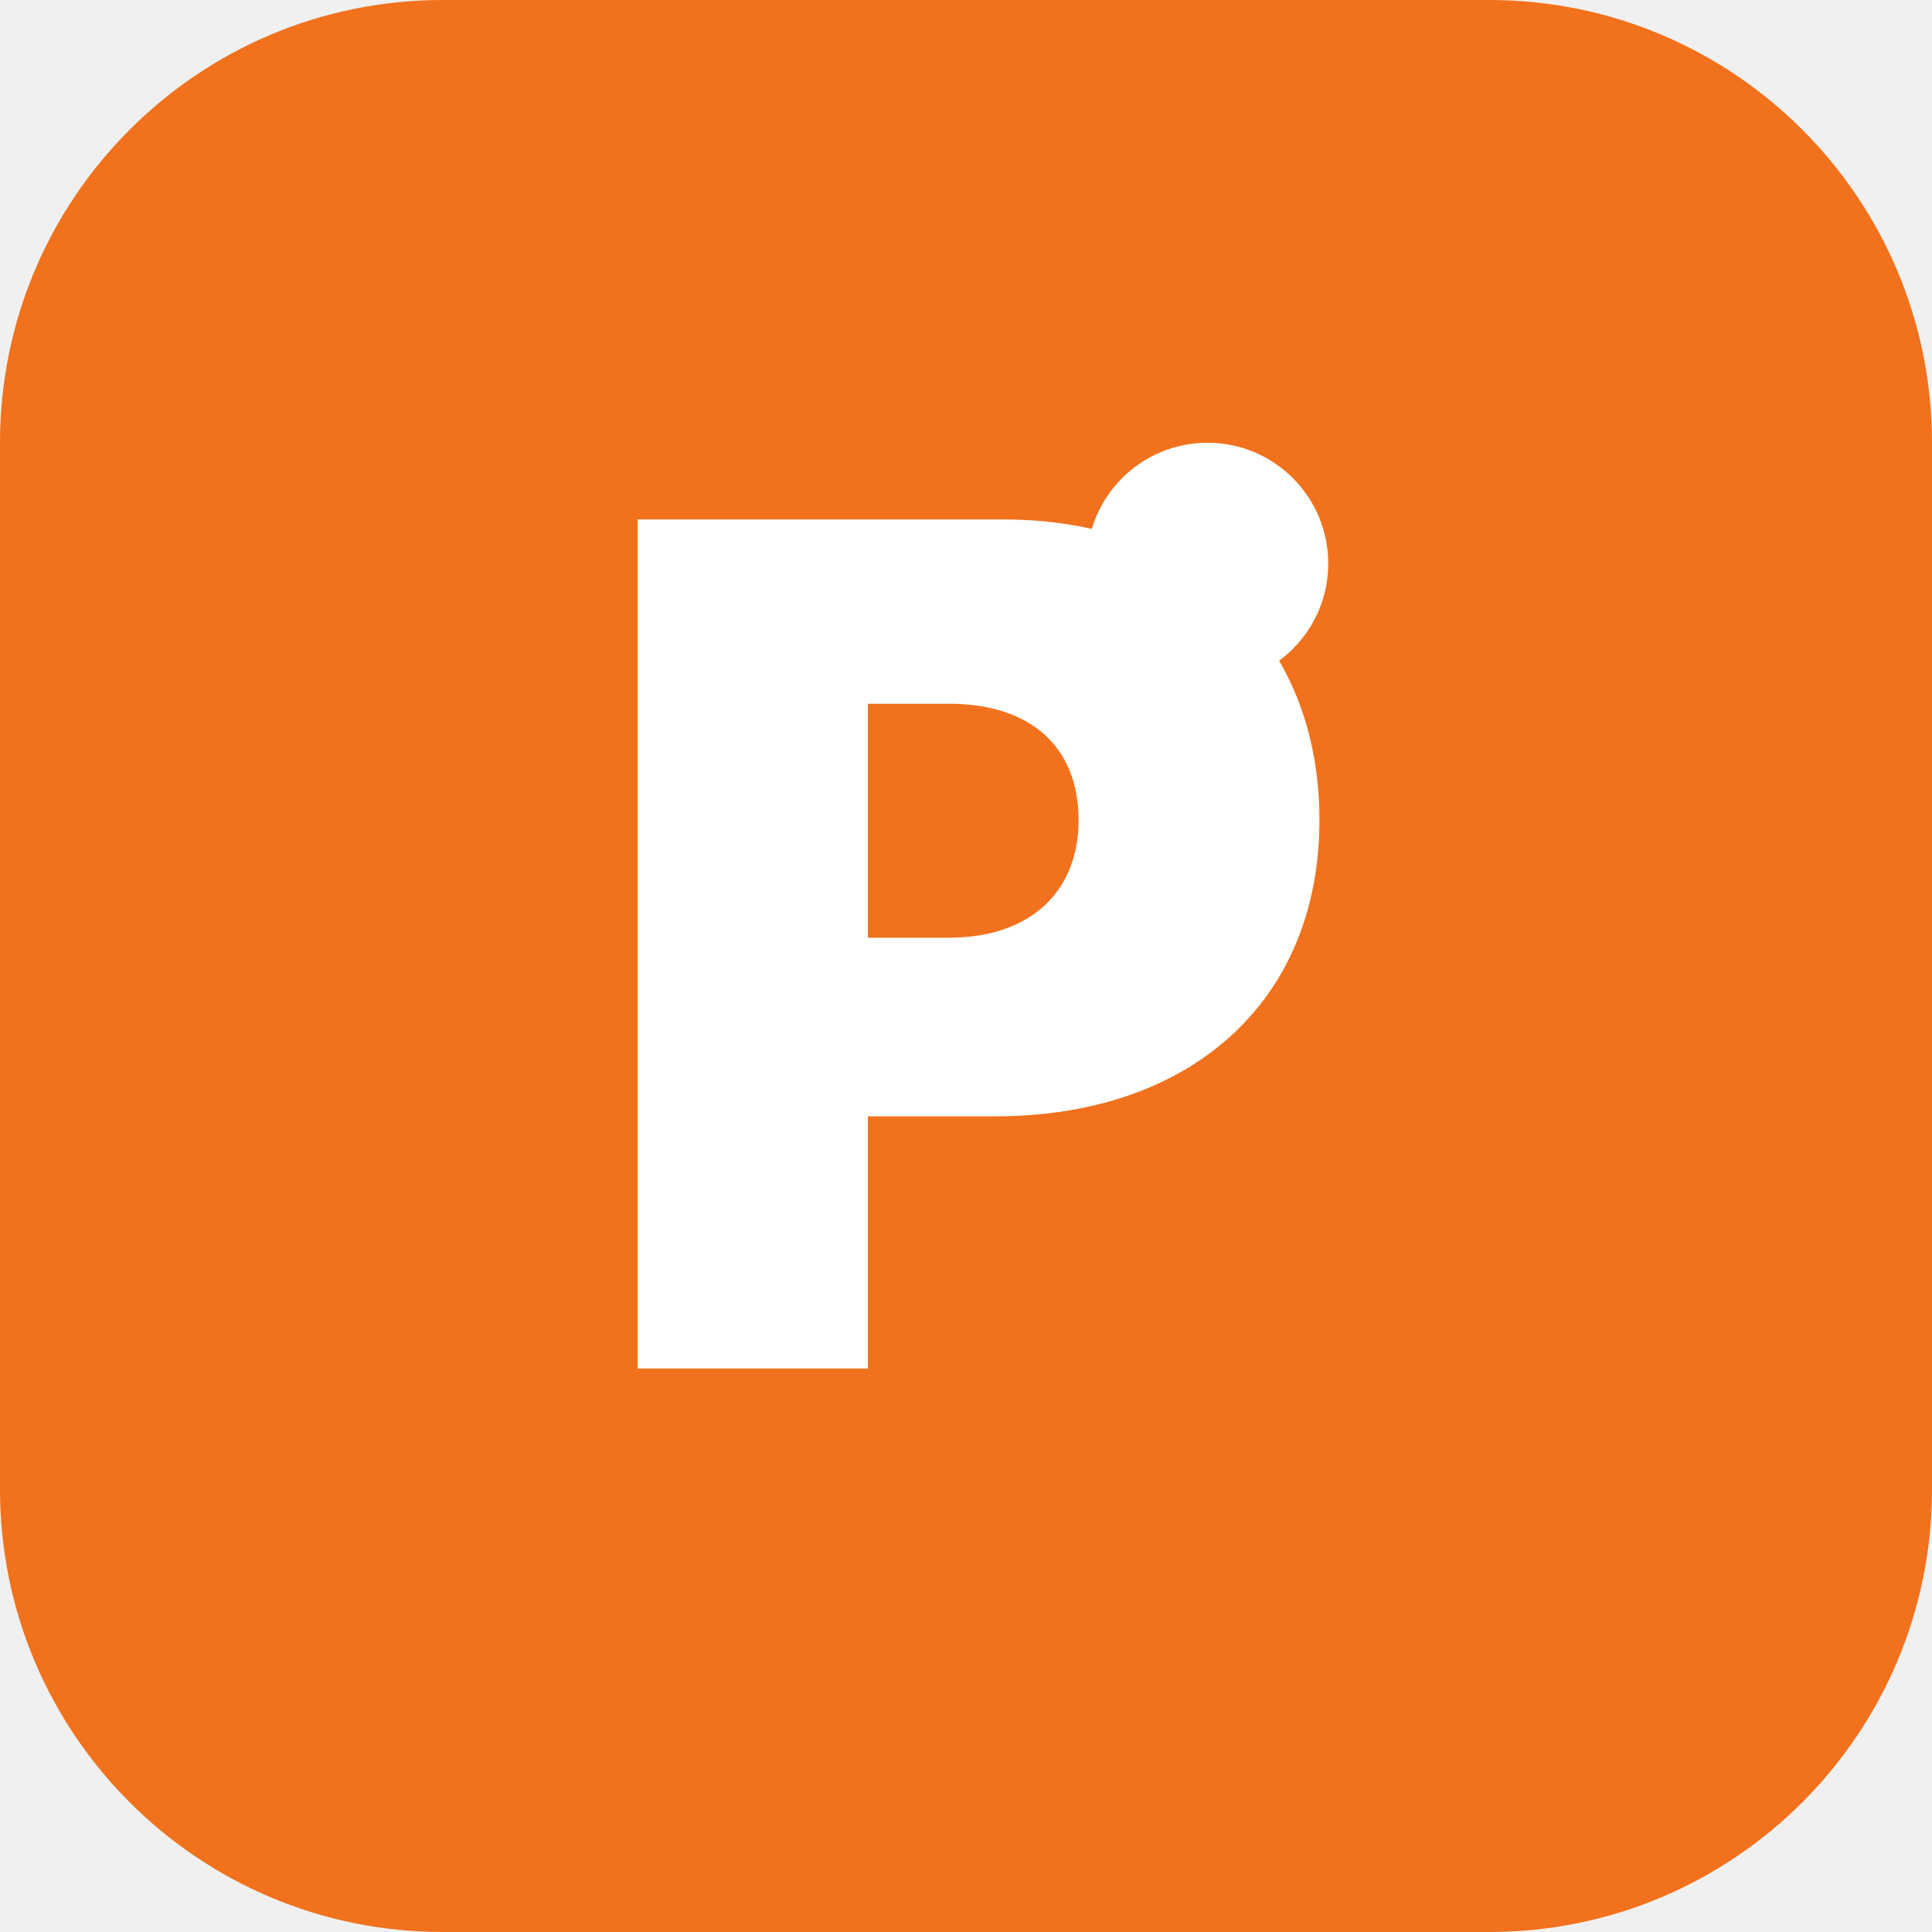
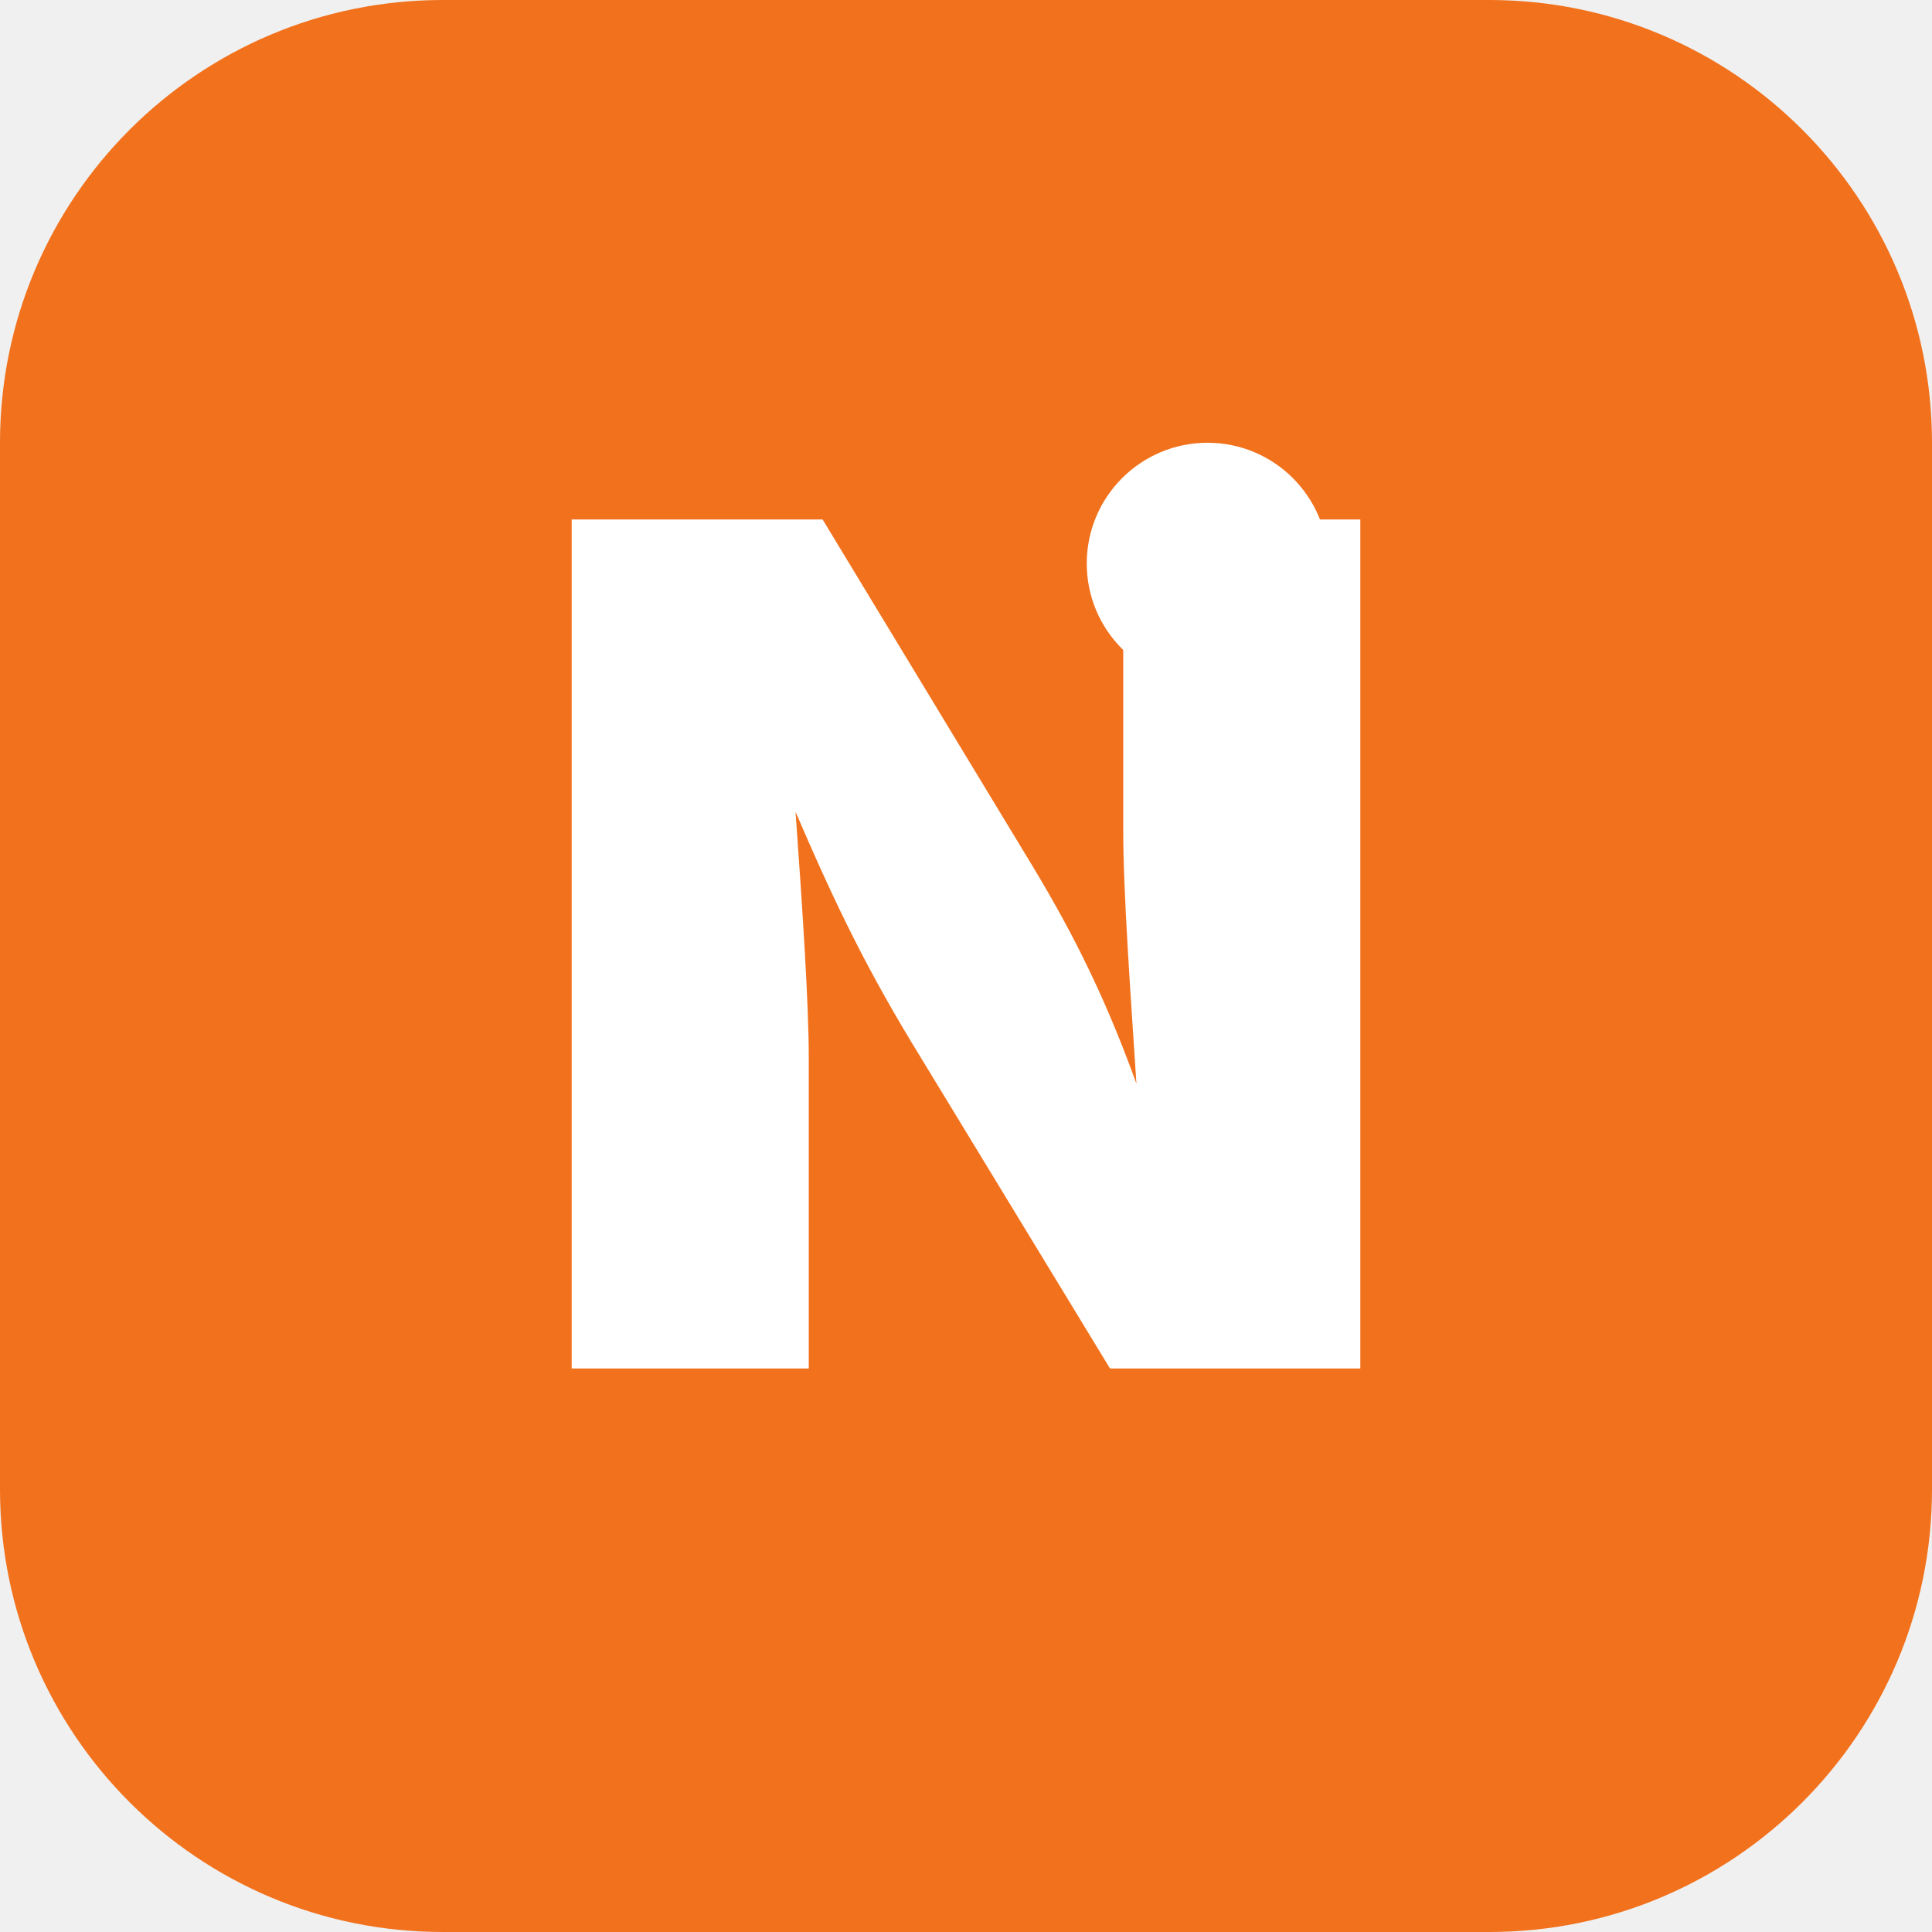
<svg xmlns="http://www.w3.org/2000/svg" viewBox="0 0 48 48" width="48" height="48">
  <rect width="48" height="48" rx="11" fill="#F2711C" />
-   <text x="24" y="34" text-anchor="middle" font-family="-apple-system, BlinkMacSystemFont, 'Segoe UI', sans-serif" font-size="29" font-weight="900" fill="#FFFFFF" letter-spacing="-0">P</text>
+   <text x="24" y="34" text-anchor="middle" font-family="-apple-system, BlinkMacSystemFont, 'Segoe UI', sans-serif" font-size="29" font-weight="900" fill="#FFFFFF" letter-spacing="-0">N</text>
  <circle cx="30" cy="14" r="3" fill="#FFFFFF" />
</svg>
